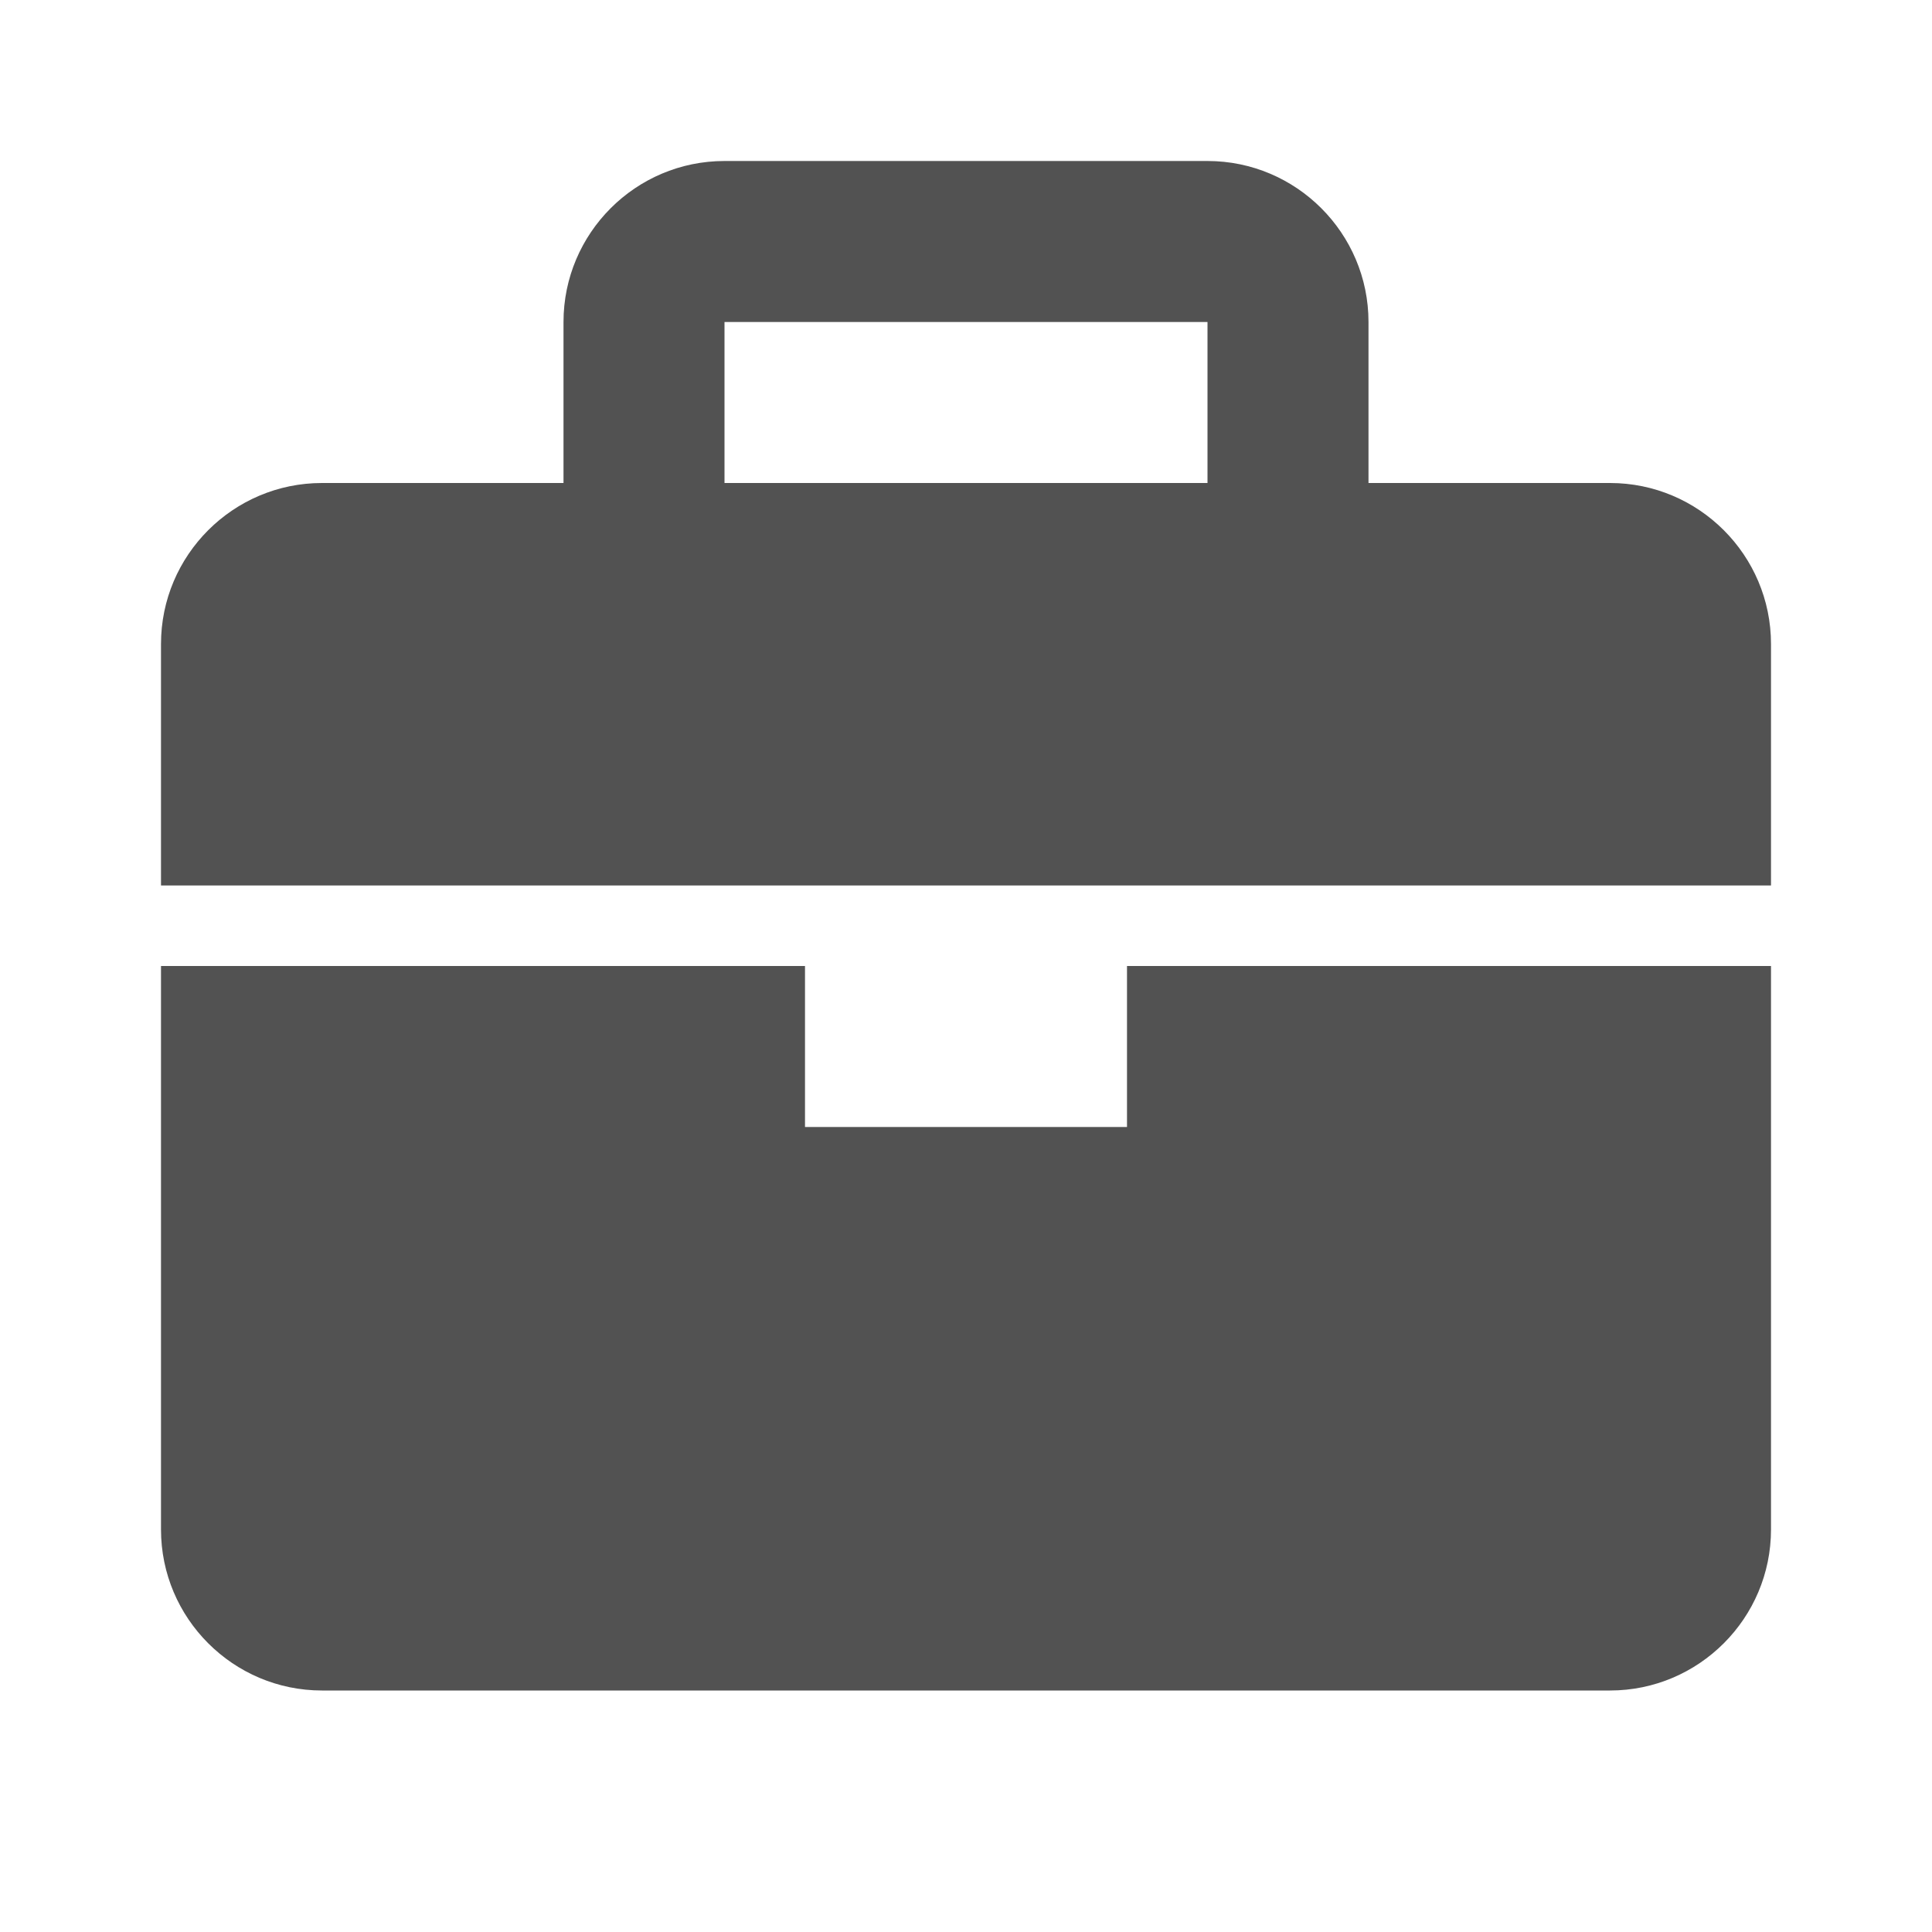
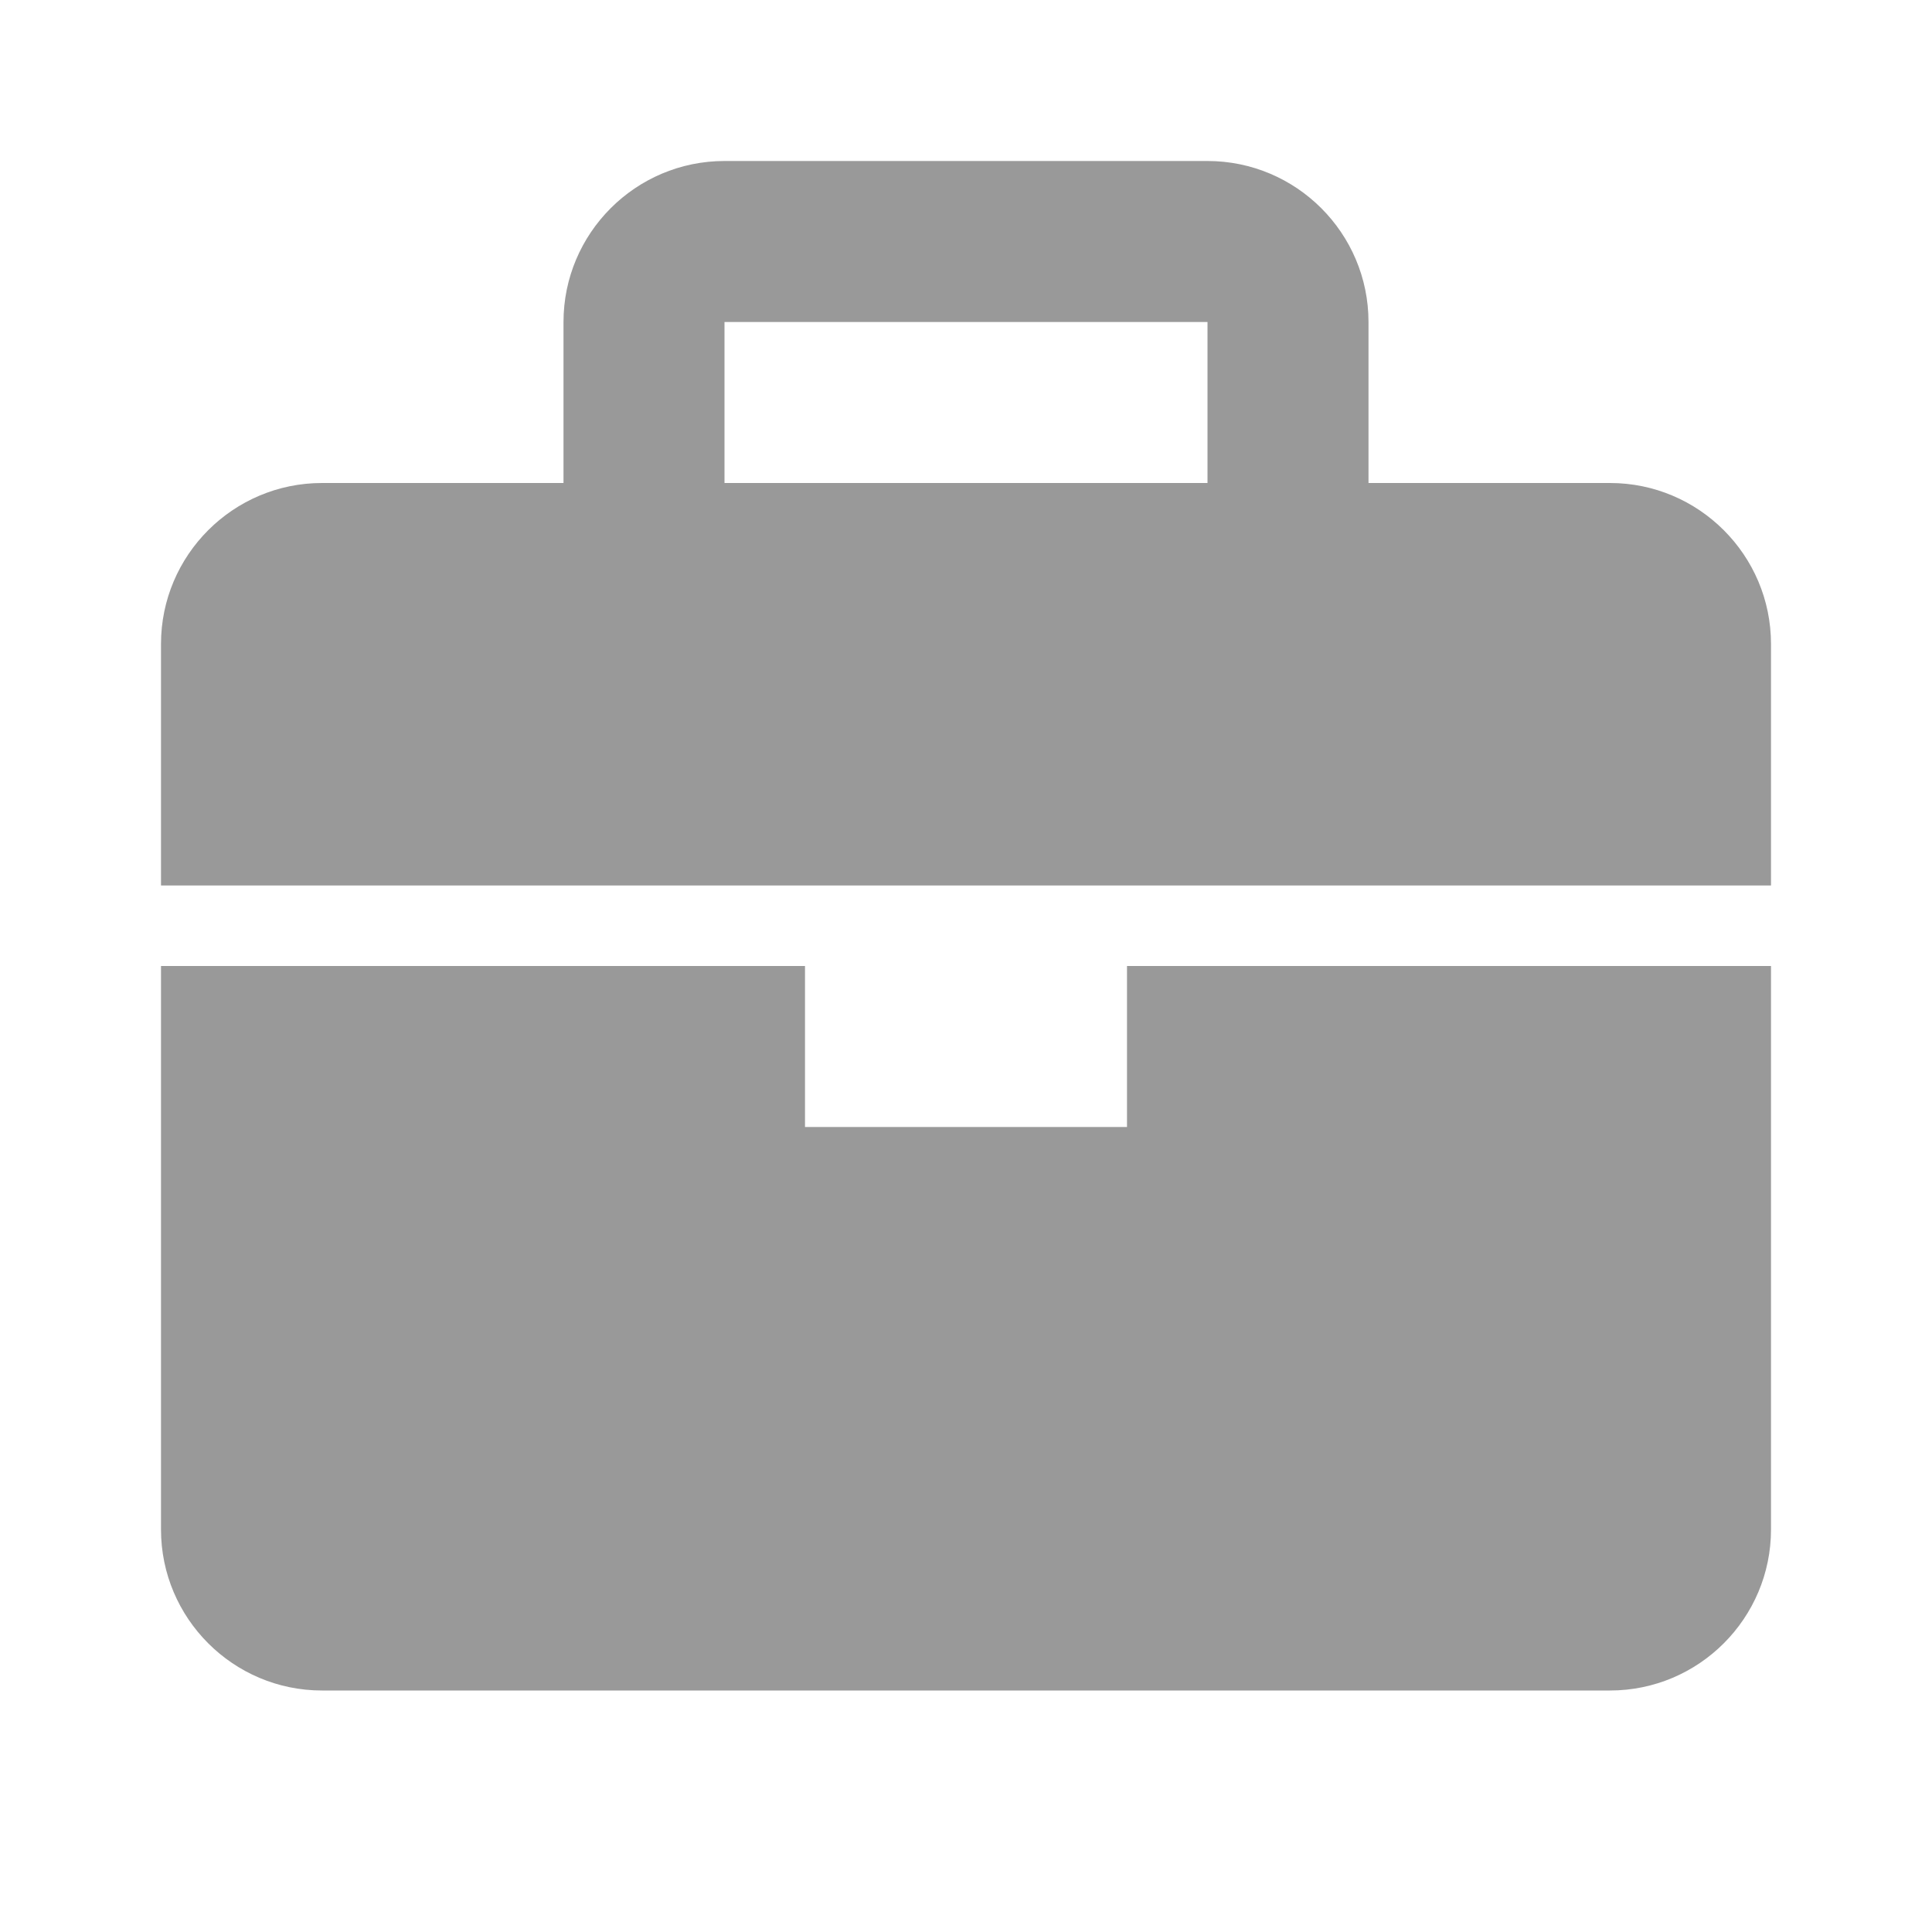
- <svg xmlns="http://www.w3.org/2000/svg" width="36" height="36" viewBox="0 0 36 36" fill="none">
-   <path d="M30 9H25.5V6C25.5 4.346 24.154 3 22.5 3H13.5C11.845 3 10.5 4.346 10.5 6V9H6C4.346 9 3 10.345 3 12V16.5H33V12C33 10.345 31.654 9 30 9ZM13.5 6H22.5V9H13.5V6ZM21 21H15V18H3V28.5C3 30.154 4.346 31.5 6 31.5H30C31.654 31.5 33 30.154 33 28.5V18H21V21Z" fill="#525252" />
+ <svg xmlns="http://www.w3.org/2000/svg" width="24" height="24" viewBox="0 0 24 24" fill="none">
+   <path d="M20 6H17V4C17 2.897 16.103 2 15 2H9C7.897 2 7 2.897 7 4V6H4C2.897 6 2 6.897 2 8V11H22V8C22 6.897 21.103 6 20 6ZM9 4H15V6H9V4ZM14 14H10V12H2V19C2 20.103 2.897 21 4 21H20C21.103 21 22 20.103 22 19V12H14V14Z" fill="#999999" />
</svg>
